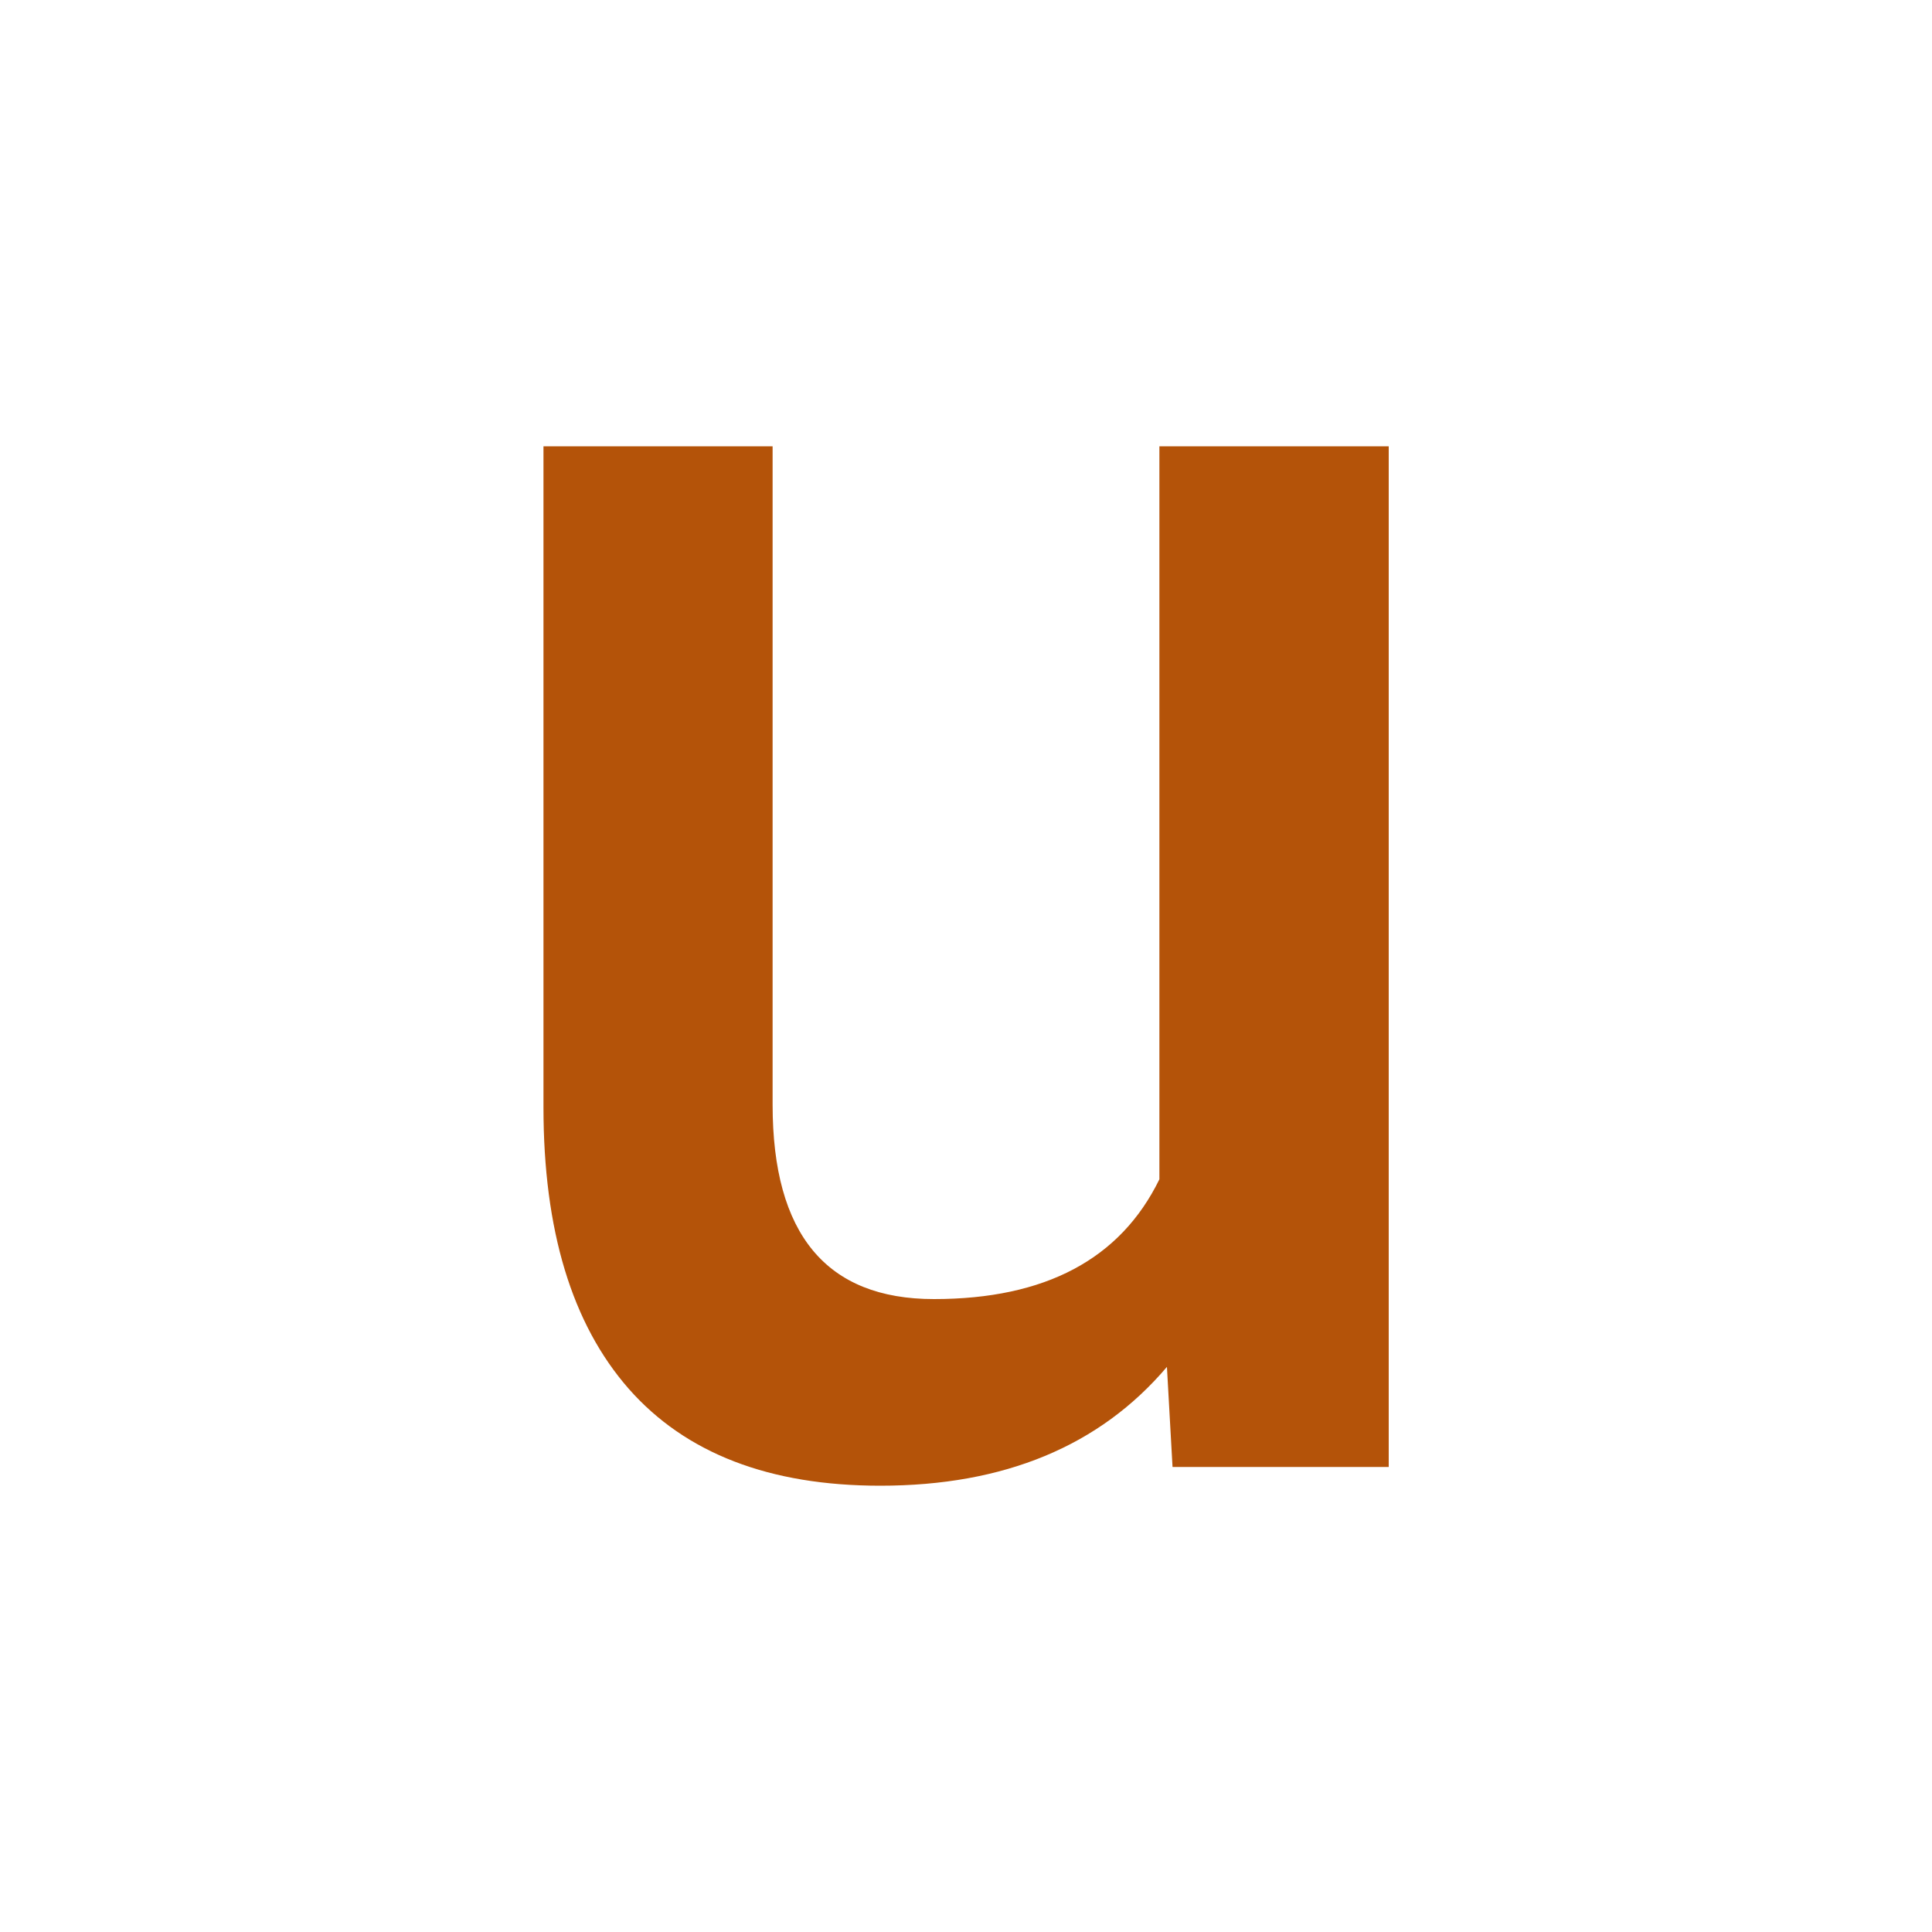
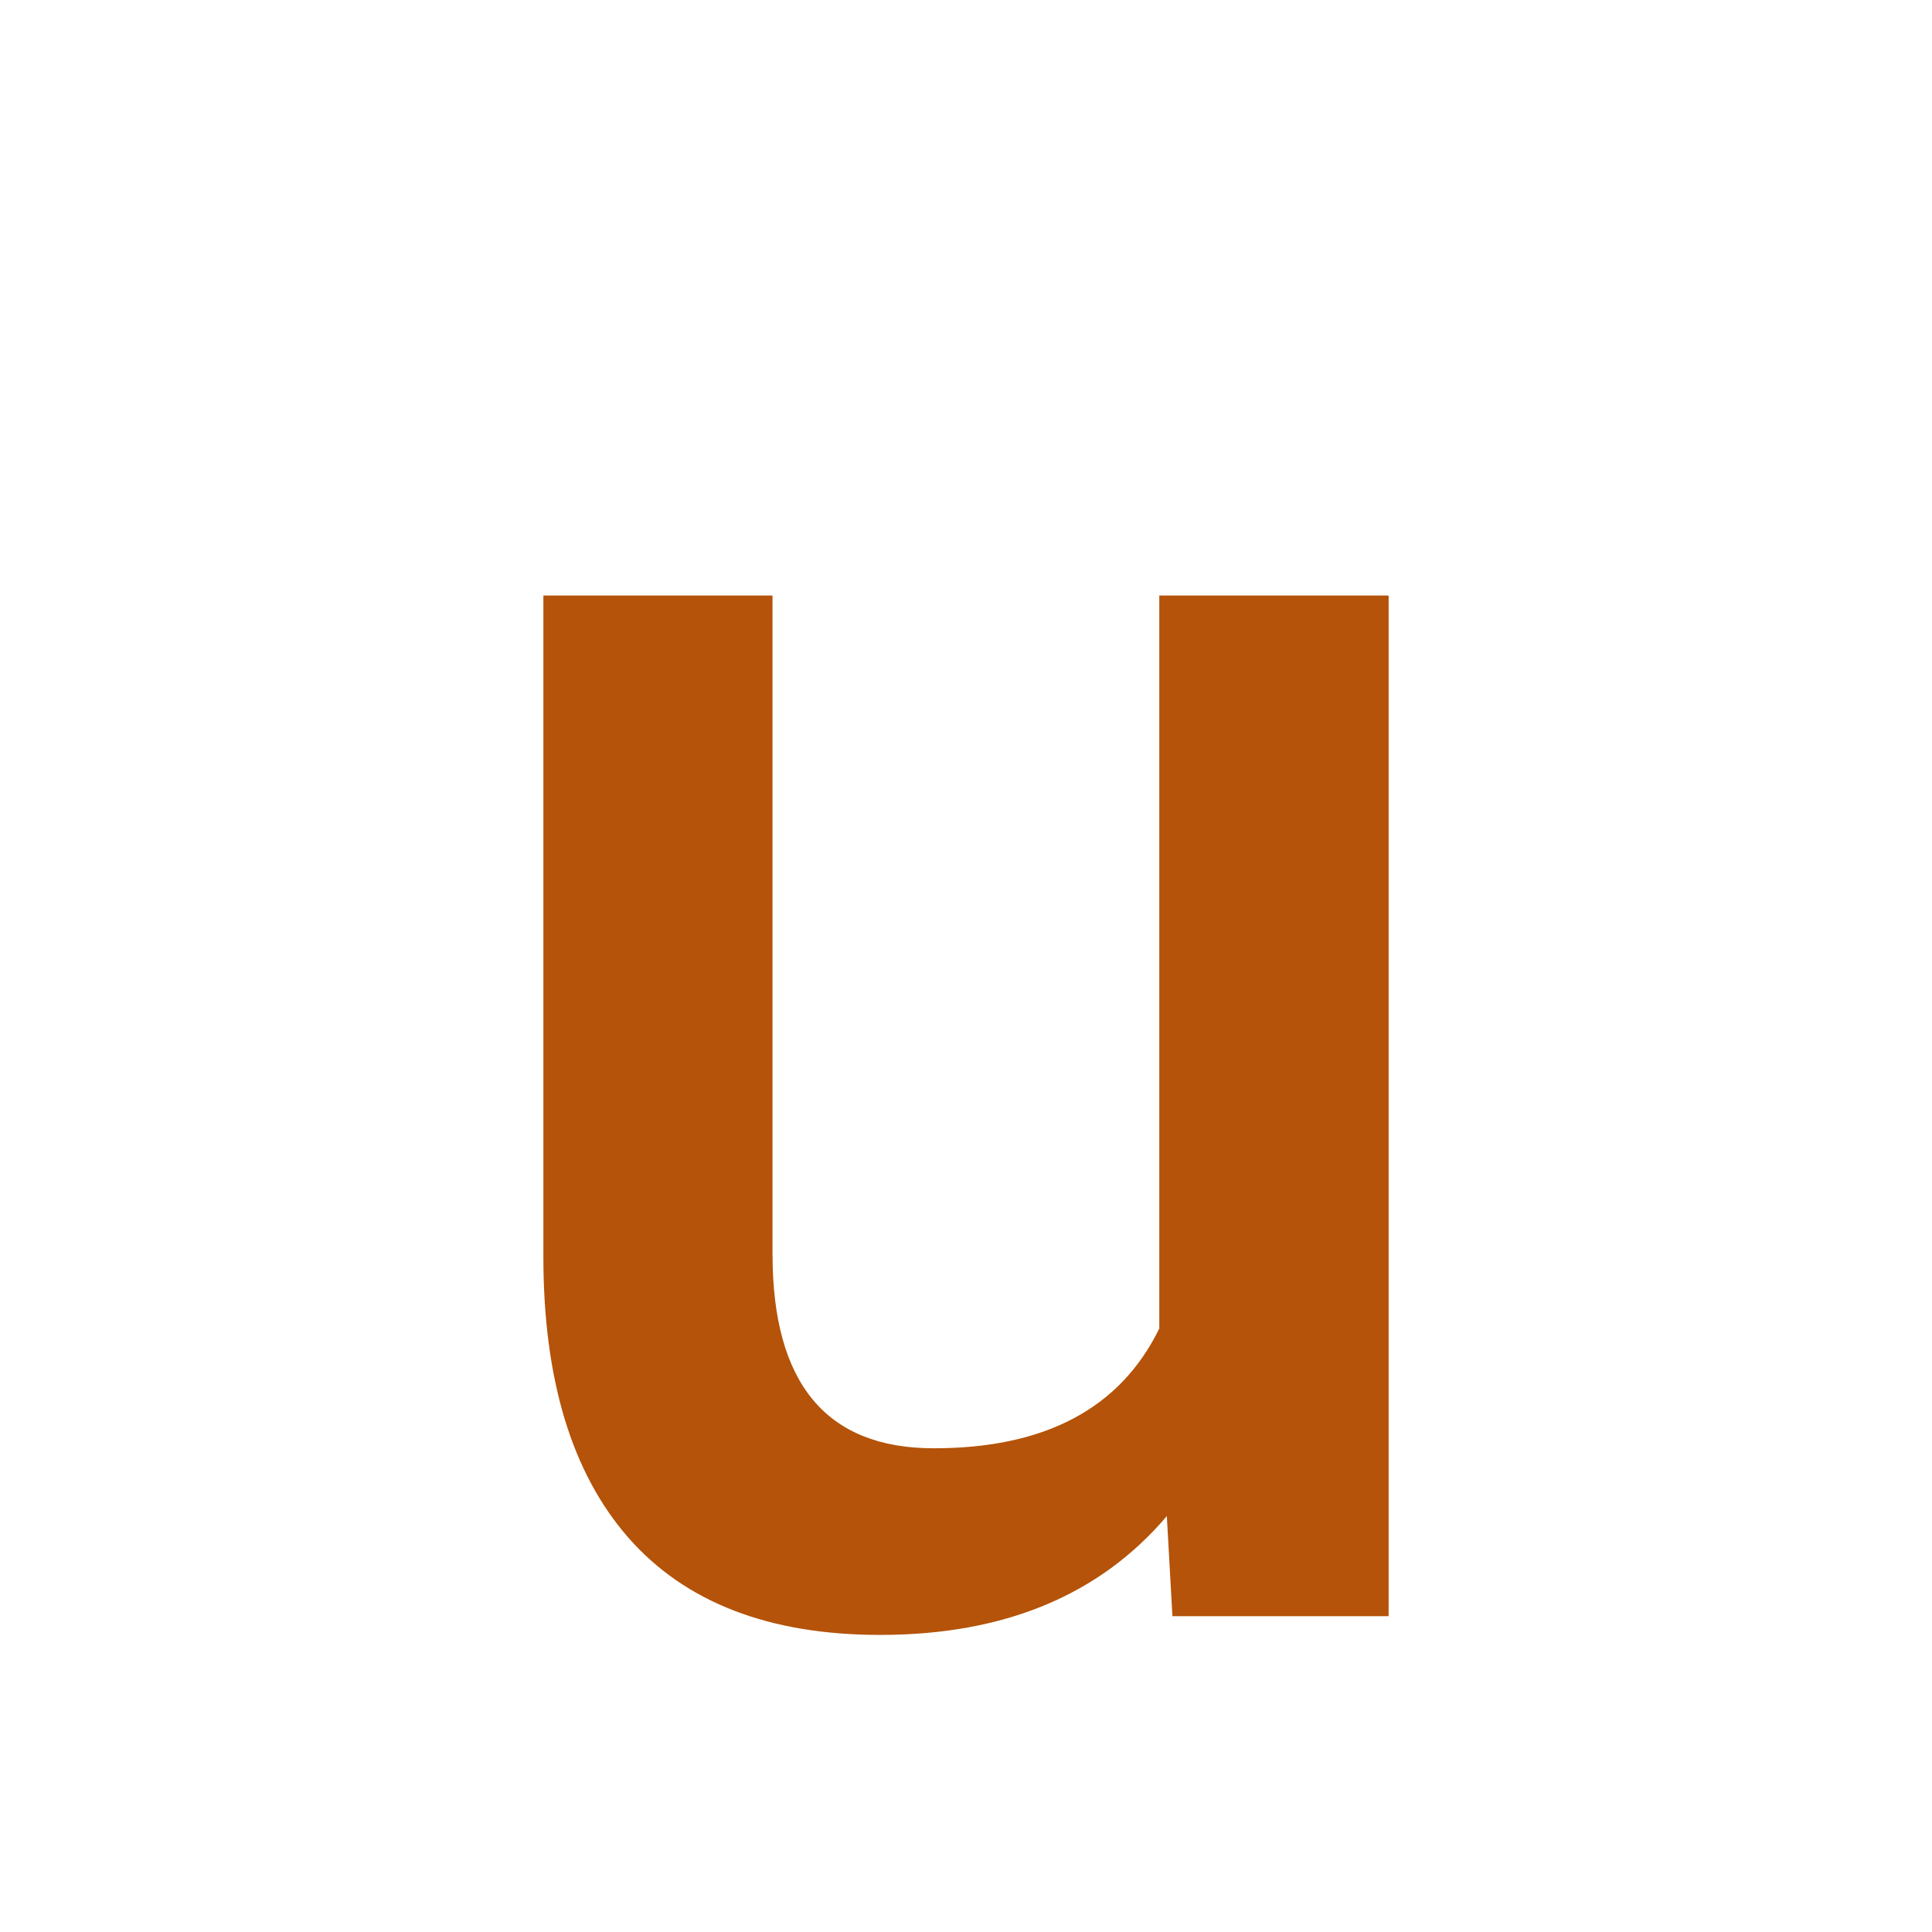
- <svg xmlns="http://www.w3.org/2000/svg" width="256" height="256" viewBox="0 0 100 100">
-   <path fill="#b45309" d="M60.69 75.93L60.40 70.75Q55.18 76.90 45.56 76.90L45.56 76.90Q36.96 76.90 32.54 71.88Q28.13 66.85 28.13 57.32L28.13 57.32L28.13 23.10L39.99 23.10L39.99 57.18Q39.99 67.24 48.34 67.24L48.34 67.24Q56.98 67.24 60.01 61.04L60.01 61.04L60.01 23.10L71.88 23.10L71.88 75.93L60.69 75.93Z" />
+ <svg xmlns="http://www.w3.org/2000/svg" width="256" height="256" viewBox="0 0 100 100" version="1.1" id="svg1">
+   <defs id="defs1" />
+   <path fill="#b45309" d="m 60.685,83.653 -0.29,-5.18 q -5.22,6.15 -14.84,6.15 v 0 q -8.6,0 -13.02,-5.02 -4.41,-5.03 -4.41,-14.56 v 0 -34.22 h 11.86 v 34.08 q 0,10.06 8.35,10.06 v 0 q 8.64,0 11.67,-6.2 v 0 -37.94 h 11.87 v 52.83 z" id="path1" />
</svg>
